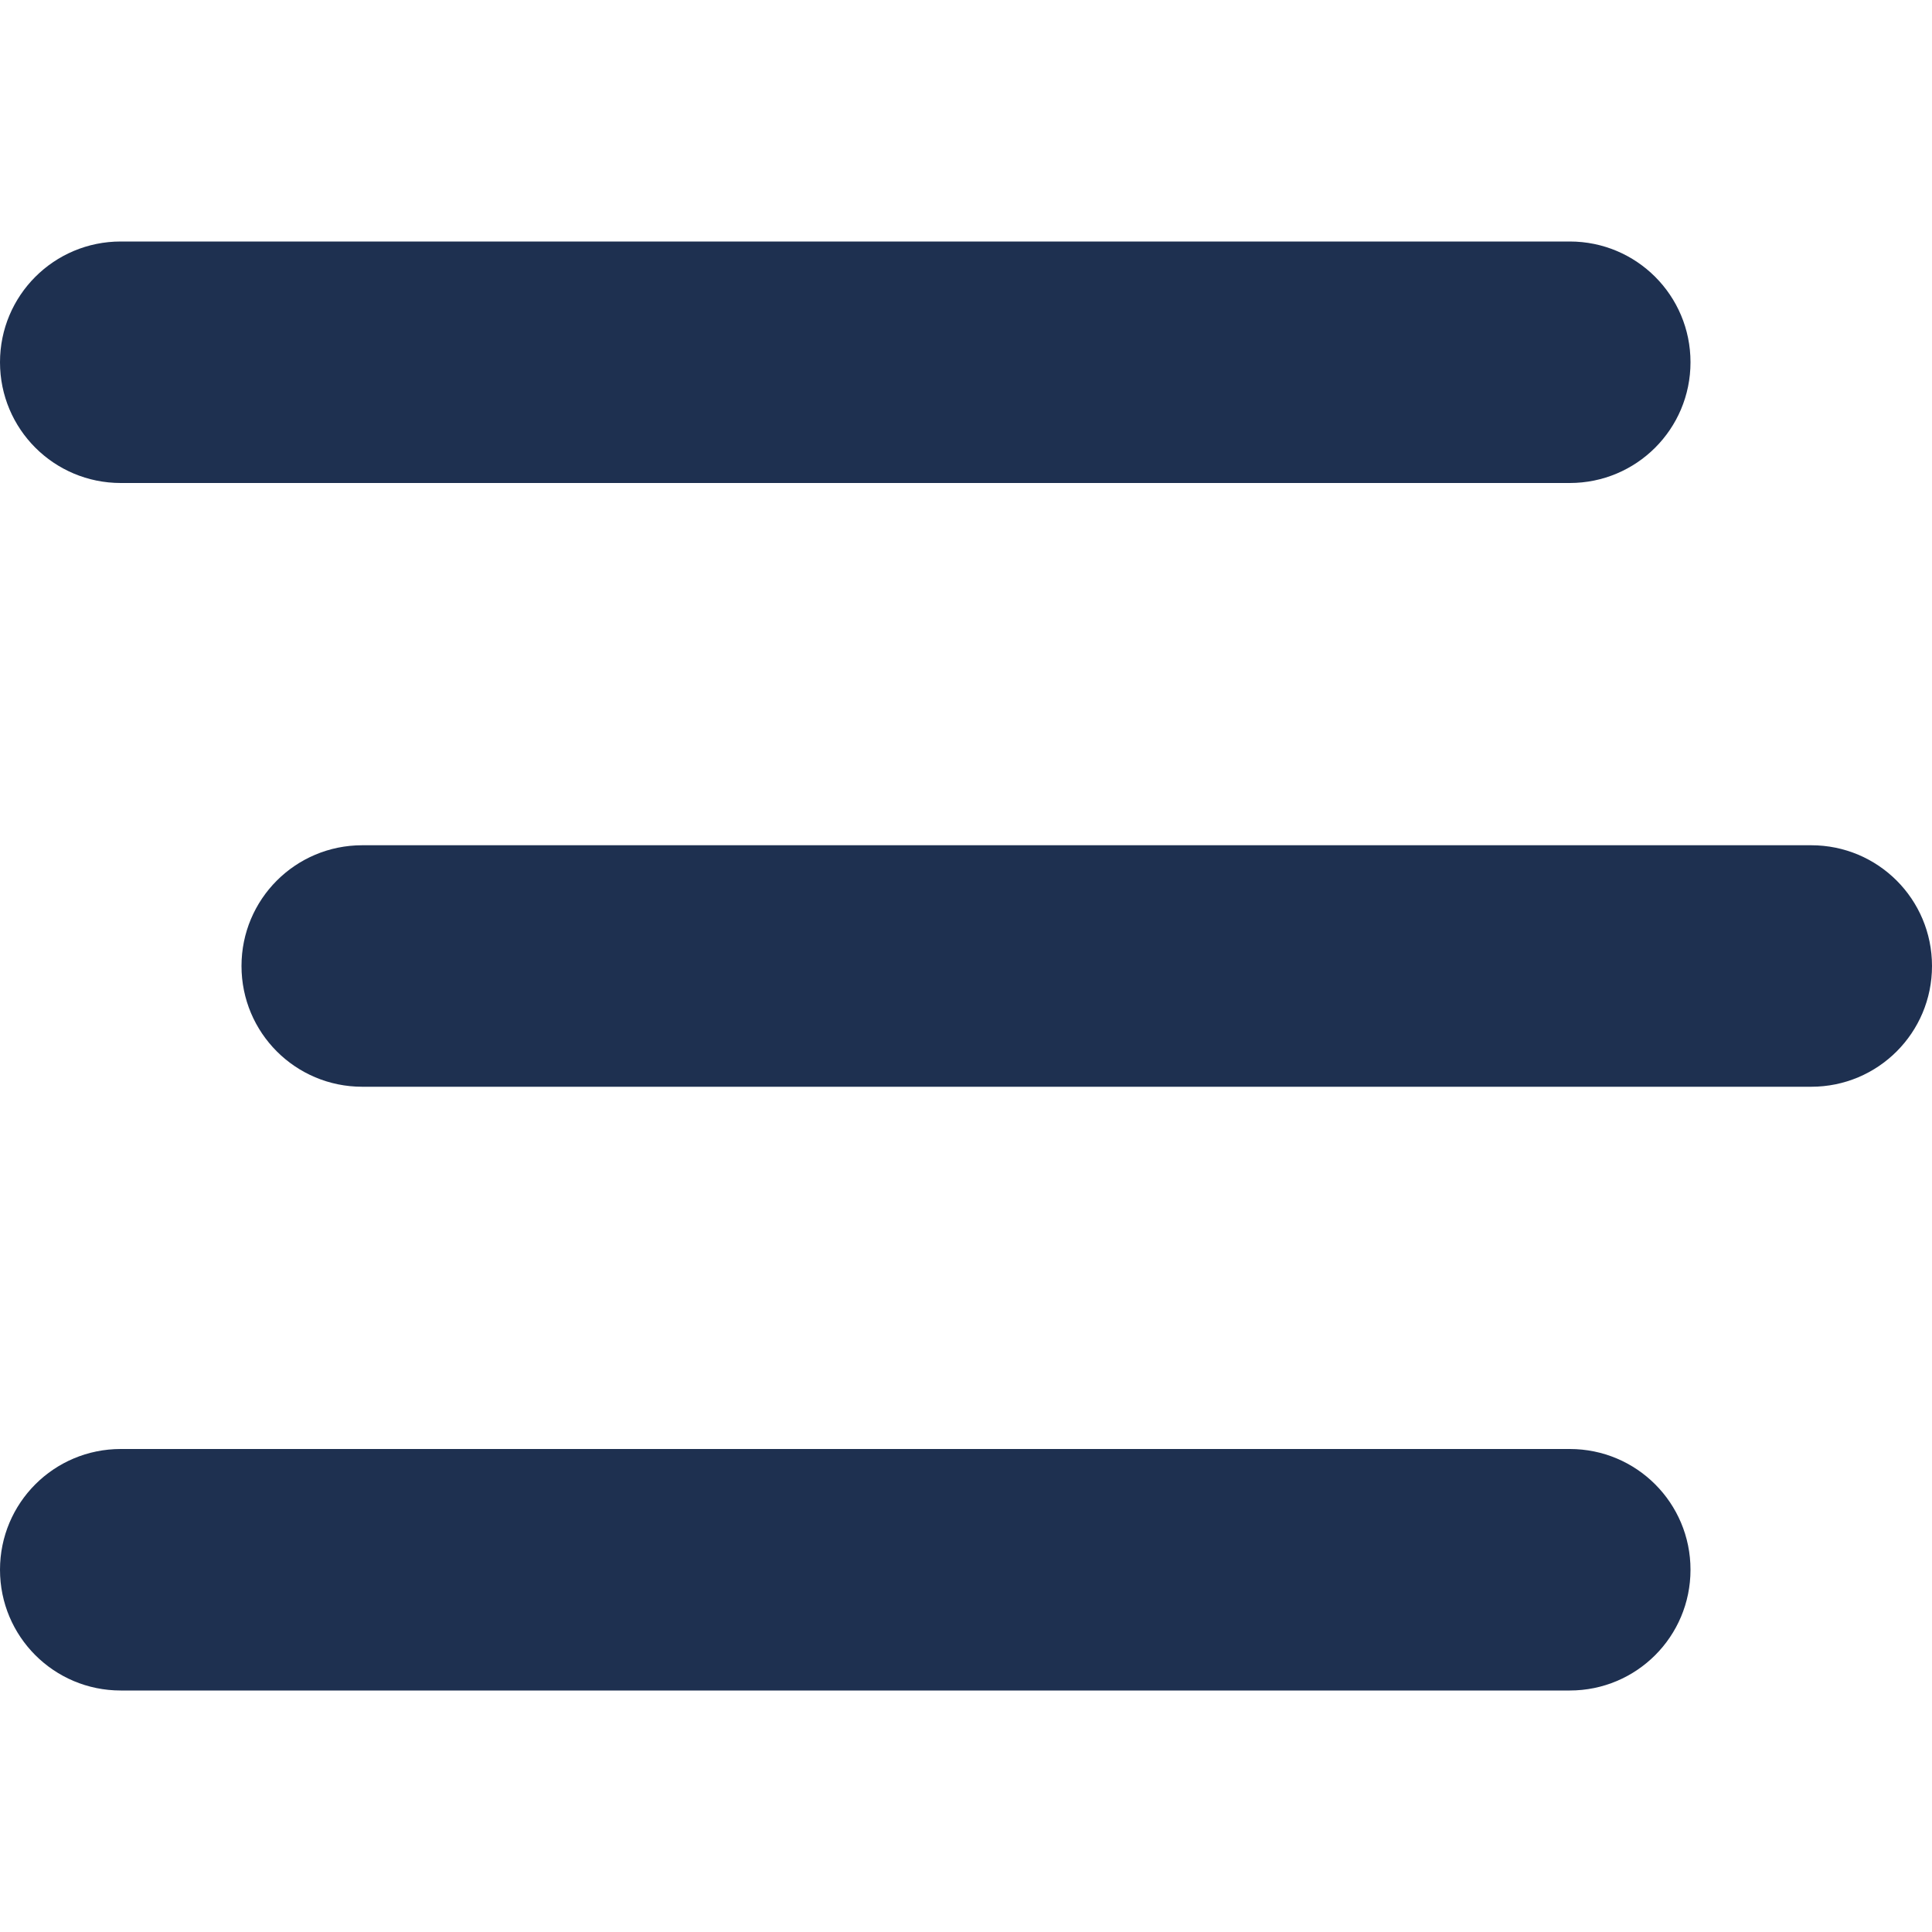
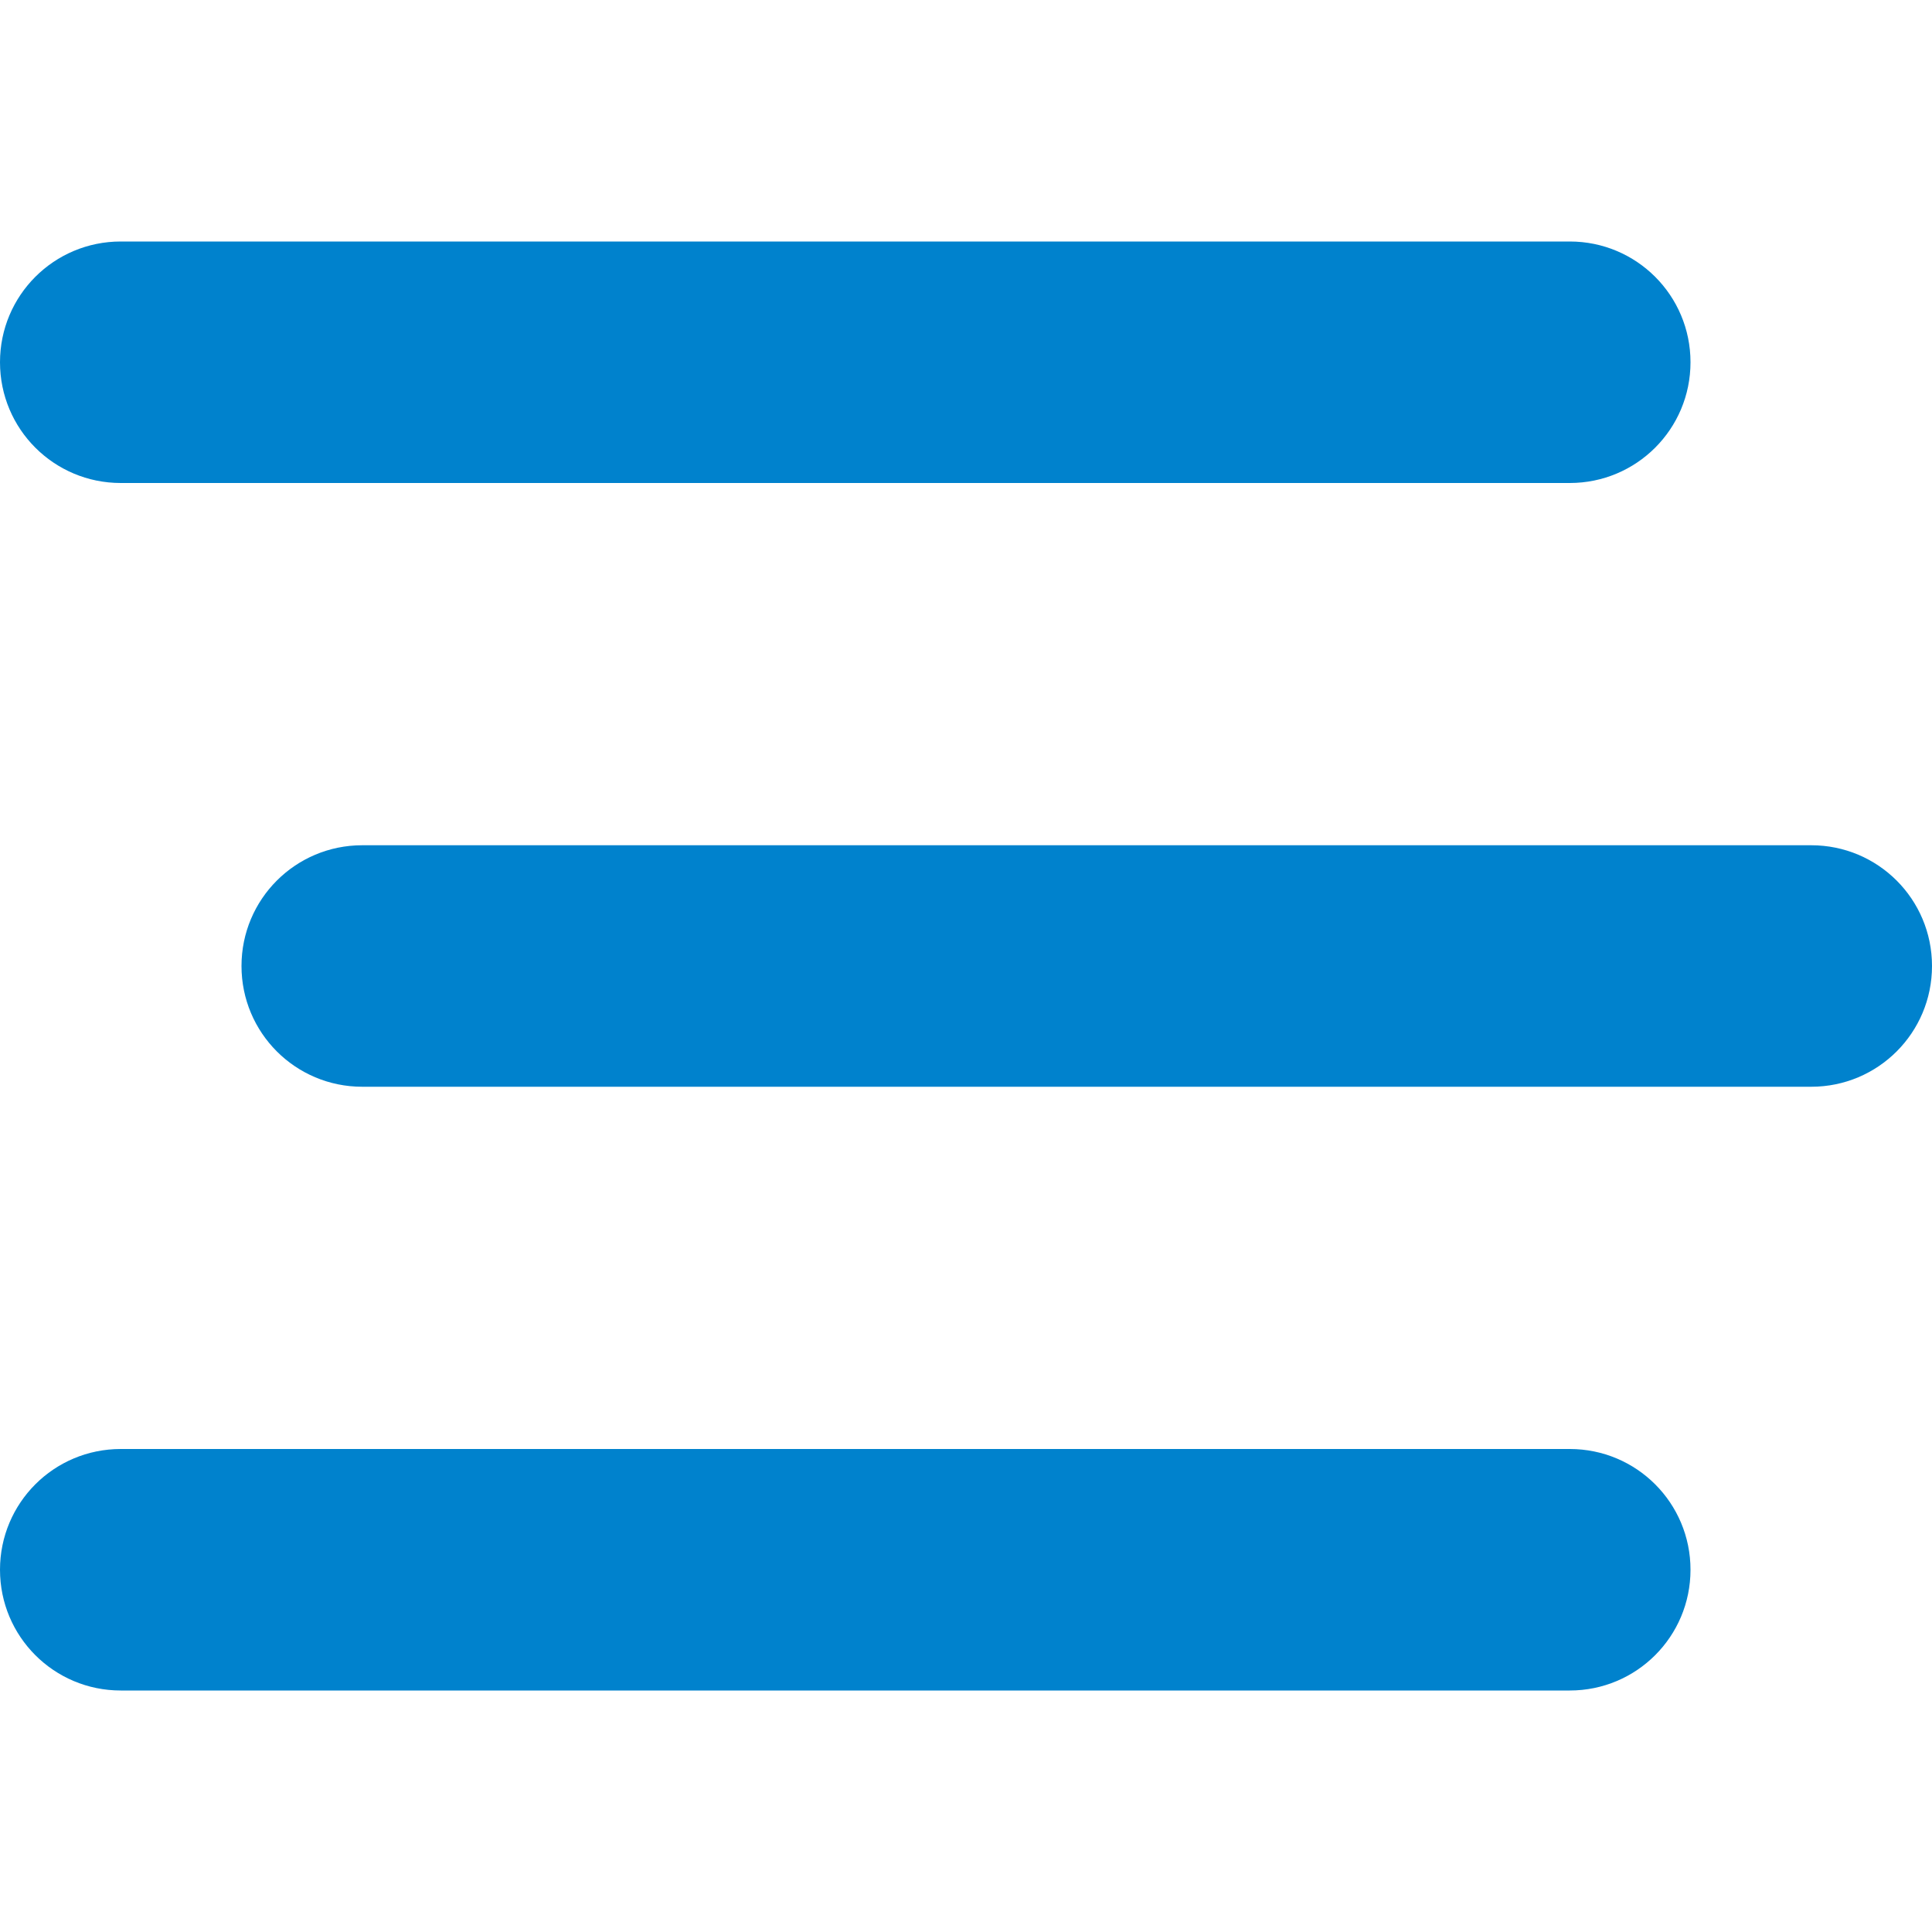
<svg xmlns="http://www.w3.org/2000/svg" height="16" width="16" viewBox="0 0 512 512">
-   <path opacity="1" fill="#1E3050" d="M0 96C0 78.3 14.3 64 32 64H416c17.7 0 32 14.3 32 32s-14.3 32-32 32H32C14.3 128 0 113.7 0 96zM64 256c0-17.7 14.3-32 32-32H480c17.7 0 32 14.3 32 32s-14.3 32-32 32H96c-17.7 0-32-14.3-32-32zM448 416c0 17.7-14.3 32-32 32H32c-17.7 0-32-14.3-32-32s14.3-32 32-32H416c17.7 0 32 14.3 32 32z" />
+   <path opacity="1" fill="#0082cd" d="M0 96C0 78.3 14.3 64 32 64H416c17.7 0 32 14.3 32 32s-14.3 32-32 32H32C14.3 128 0 113.7 0 96zM64 256c0-17.7 14.3-32 32-32H480c17.7 0 32 14.3 32 32s-14.3 32-32 32H96c-17.7 0-32-14.3-32-32zM448 416c0 17.7-14.3 32-32 32H32c-17.7 0-32-14.3-32-32s14.3-32 32-32H416c17.7 0 32 14.3 32 32z" />
</svg>
